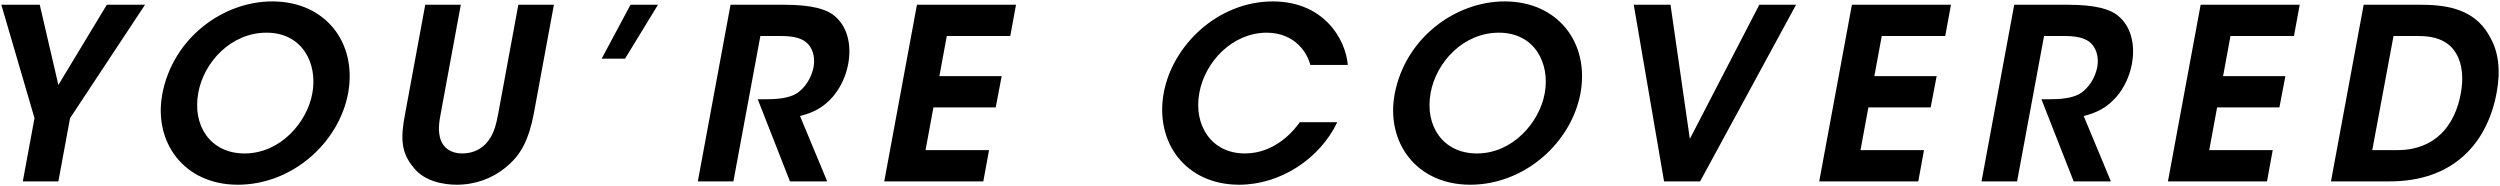
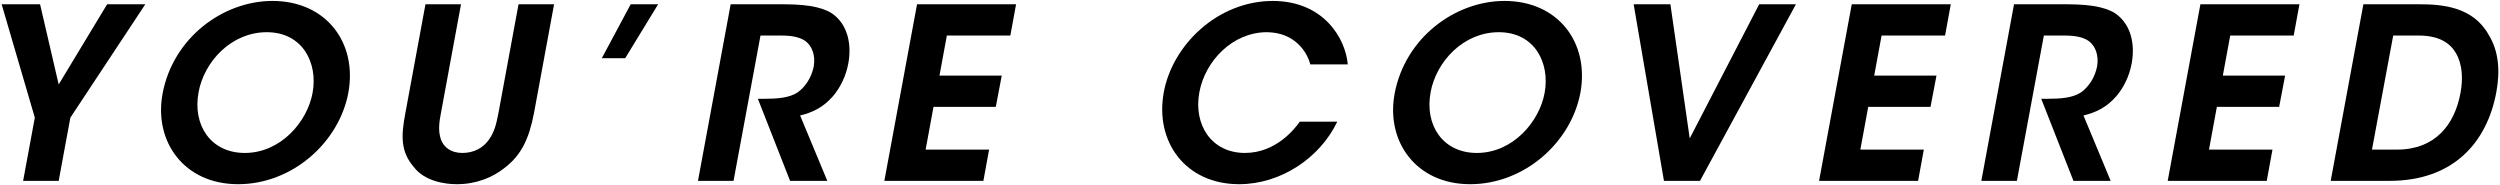
- <svg xmlns="http://www.w3.org/2000/svg" version="1.1" id="nm_quote" x="0px" y="0px" viewBox="0 0 942 70" enable-background="new 0 0 942 70" xml:space="preserve">
-   <polygon points="21.995,32.01 14.98,1.79 0.5,1.79 13.001,44.511 8.594,68.345 21.995,68.345 26.402,44.511 54.643,1.79  40.253,1.79 " />
-   <path d="M102.581,0.531c-18.528,0-37.505,13.76-41.462,35.076v0.09c-3.238,17.808,8.095,33.907,28.511,33.907  c20.326,0,38.044-15.649,41.551-34.536C134.6,16.181,122.728,0.531,102.581,0.531z M117.691,35.158  c-1.979,10.973-12.052,22.665-25.543,22.665c-12.951,0-19.697-10.612-17.448-22.754v-0.09c2.159-11.692,12.412-22.665,25.723-22.665  C114.003,12.313,119.76,24.005,117.691,35.158z" />
-   <path d="M187.754,42.712c-0.72,3.598-1.349,7.105-3.777,10.343c-1.979,2.698-5.306,4.767-9.803,4.767  c-4.407,0-7.015-2.159-8.095-5.037c-1.169-3.328-0.629-6.745,0-10.073l7.555-40.922h-13.401l-7.555,40.922  c-1.709,8.904-1.799,14.66,3.238,20.506c3.957,5.127,11.332,6.385,16.099,6.385c7.375,0,13.581-2.518,18.347-6.385  c5.936-4.677,8.904-10.613,10.793-20.506L208.71,1.79h-13.401L187.754,42.712z" />
-   <polygon points="226.698,22.117 235.512,22.117 247.924,1.79 237.581,1.79 " />
-   <path d="M314.478,6.017c-3.058-2.608-8.724-4.227-19.067-4.227h-20.146l-12.322,66.555h13.401l10.163-54.773h7.825  c3.777,0,6.925,0.54,9.084,2.069c2.608,1.889,3.867,5.576,3.148,9.624c-0.81,4.047-3.058,7.555-6.026,9.713  c-3.238,2.159-8.005,2.428-12.412,2.428h-2.608l12.142,30.939h14.03l-10.253-24.643c4.497-1.079,8.634-2.968,12.322-7.195  c2.788-3.238,4.946-7.555,5.846-12.411C320.954,16.72,319.245,9.975,314.478,6.017z" />
-   <polygon points="333.186,68.345 370.51,68.345 372.669,56.563 348.745,56.563 351.713,40.464 375.187,40.464 377.435,28.682  353.962,28.682 356.75,13.572 380.674,13.572 382.832,1.79 345.507,1.79 " />
-   <path d="M477.358,12.313c10.613,0.09,15.2,7.555,16.369,12.142h14.121c-0.81-9.713-8.994-23.834-28.151-23.924  c-21.046,0-37.954,16.729-41.192,34.447c-3.417,18.527,8.095,34.626,28.421,34.626c15.56,0,30.4-9.803,36.965-23.564h-14.12  c-1.709,2.428-8.814,11.782-20.686,11.782c-12.682,0-19.427-10.703-17.178-22.844C454.064,23.196,464.407,12.313,477.358,12.313z" />
-   <path d="M566.938,0.531c-18.528,0-37.505,13.76-41.462,35.076v0.09c-3.238,17.808,8.095,33.907,28.511,33.907  c20.326,0,38.044-15.649,41.551-34.536C598.956,16.181,587.084,0.531,566.938,0.531z M582.048,35.158  c-1.979,10.973-12.052,22.665-25.543,22.665c-12.951,0-19.697-10.612-17.448-22.754v-0.09c2.159-11.692,12.412-22.665,25.723-22.665  C578.36,12.313,584.116,24.005,582.048,35.158z" />
-   <polygon points="636.733,52.336 629.448,1.79 615.597,1.79 627.019,68.345 640.6,68.345 676.755,1.79 662.905,1.79 " />
-   <polygon points="685.481,68.345 722.805,68.345 724.964,56.563 701.04,56.563 704.008,40.464 727.482,40.464 729.73,28.682  706.256,28.682 709.044,13.572 732.968,13.572 735.127,1.79 697.802,1.79 " />
-   <path d="M798.174,6.017c-3.058-2.608-8.724-4.227-19.067-4.227H758.96l-12.322,66.555h13.401l10.163-54.773h7.825  c3.778,0,6.925,0.54,9.084,2.069c2.608,1.889,3.867,5.576,3.148,9.624c-0.81,4.047-3.058,7.555-6.026,9.713  c-3.238,2.159-8.005,2.428-12.412,2.428h-2.608l12.142,30.939h14.03l-10.253-24.643c4.497-1.079,8.634-2.968,12.322-7.195  c2.788-3.238,4.947-7.555,5.846-12.411C804.649,16.72,802.94,9.975,798.174,6.017z" />
-   <polygon points="816.882,68.345 854.206,68.345 856.365,56.563 832.441,56.563 835.409,40.464 858.883,40.464 861.131,28.682  837.658,28.682 840.445,13.572 864.369,13.572 866.528,1.79 829.203,1.79 " />
-   <path d="M937.849,13.303C931.913,2.6,920.041,1.79,911.767,1.79h-21.136l-12.322,66.555h22.125c24.194,0,36.785-14.57,40.293-33.367  C942.256,26.793,941.626,19.418,937.849,13.303z M927.236,35.158c-2.159,11.962-9.533,21.406-23.923,21.406h-9.444l8.005-42.991  h9.533c8.095,0,12.052,3.058,14.12,6.656C927.956,24.365,928.226,29.941,927.236,35.158z" />
+ <svg xmlns="http://www.w3.org/2000/svg" version="1.1" id="nm_quote" x="0px" y="0px" viewBox="0 0 758 56" enable-background="new 0 0 758 56" xml:space="preserve">
+   <polygon points="17.792,25.608 12.149,1.297 0.5,1.297 10.557,35.665 7.012,54.838 17.792,54.838 21.337,35.665 44.056,1.297  32.48,1.297 " />
+   <path d="M82.621,0.284c-14.905,0-30.171,11.07-33.355,28.217v0.072C46.661,42.9,55.778,55.851,72.202,55.851  c16.351,0,30.605-12.589,33.427-27.783C108.378,12.874,98.828,0.284,82.621,0.284z M94.776,28.14  c-1.592,8.827-9.695,18.233-20.548,18.233c-10.419,0-15.845-8.537-14.037-18.305v-0.072c1.736-9.406,9.985-18.233,20.693-18.233  C91.809,9.763,96.44,19.168,94.776,28.14z" />
+   <path d="M151.139,34.218c-0.579,2.894-1.085,5.716-3.039,8.321c-1.592,2.171-4.269,3.835-7.887,3.835  c-3.545,0-5.643-1.736-6.512-4.052c-0.94-2.677-0.506-5.426,0-8.103l6.078-32.92H129l-6.078,32.92  c-1.375,7.163-1.447,11.794,2.605,16.496c3.183,4.124,9.116,5.137,12.951,5.137c5.933,0,10.925-2.026,14.76-5.137  c4.775-3.762,7.163-8.537,8.682-16.496l6.078-32.92h-10.781L151.139,34.218z" />
+   <polygon points="182.468,17.649 189.559,17.649 199.543,1.297 191.223,1.297 " />
+   <path d="M253.084,4.698c-2.46-2.098-7.018-3.4-15.339-3.4h-16.207l-9.912,53.541h10.781l8.176-44.063h6.295  c3.039,0,5.571,0.434,7.308,1.664c2.098,1.519,3.111,4.486,2.532,7.742c-0.651,3.256-2.46,6.078-4.848,7.814  c-2.605,1.736-6.439,1.953-9.985,1.953h-2.098l9.767,24.889h11.287l-8.248-19.825c3.618-0.868,6.946-2.388,9.912-5.788  c2.243-2.605,3.979-6.078,4.703-9.985C258.293,13.308,256.919,7.881,253.084,4.698z" />
+   <polygon points="268.134,54.838 298.16,54.838 299.896,45.36 280.65,45.36 283.038,32.409 301.922,32.409 303.731,22.931  284.847,22.931 287.09,10.775 306.336,10.775 308.072,1.297 278.046,1.297 " />
+   <path d="M384.115,9.763c8.538,0.072,12.228,6.078,13.168,9.767h11.359c-0.651-7.814-7.236-19.174-22.646-19.246  c-16.931,0-30.533,13.458-33.138,27.711c-2.749,14.904,6.512,27.855,22.863,27.855c12.517,0,24.455-7.886,29.737-18.956H394.1  c-1.375,1.953-7.091,9.478-16.641,9.478c-10.202,0-15.628-8.61-13.819-18.377C365.376,18.517,373.696,9.763,384.115,9.763z" />
+   <path d="M456.179,0.284c-14.905,0-30.171,11.07-33.355,28.217v0.072c-2.605,14.326,6.512,27.277,22.936,27.277  c16.351,0,30.605-12.589,33.427-27.783C481.936,12.874,472.386,0.284,456.179,0.284z M468.334,28.14  c-1.592,8.827-9.695,18.233-20.548,18.233c-10.419,0-15.845-8.537-14.037-18.305v-0.072c1.736-9.406,9.985-18.233,20.693-18.233  C465.367,9.763,469.998,19.168,468.334,28.14z" />
+   <polygon points="512.326,41.959 506.466,1.297 495.323,1.297 504.512,54.838 515.437,54.838 544.523,1.297 533.381,1.297 " />
+   <polygon points="551.542,54.838 581.568,54.838 583.304,45.36 564.058,45.36 566.446,32.409 585.33,32.409 587.139,22.931  568.255,22.931 570.498,10.775 589.744,10.775 591.48,1.297 561.454,1.297 " />
+   <path d="M642.199,4.698c-2.46-2.098-7.018-3.4-15.339-3.4h-16.207l-9.912,53.541h10.781l8.176-44.063h6.295  c3.039,0,5.571,0.434,7.308,1.664c2.098,1.519,3.111,4.486,2.532,7.742c-0.651,3.256-2.46,6.078-4.848,7.814  c-2.605,1.736-6.439,1.953-9.985,1.953h-2.098l9.768,24.889h11.287l-8.248-19.825c3.618-0.868,6.946-2.388,9.912-5.788  c2.243-2.605,3.979-6.078,4.703-9.985C647.408,13.308,646.034,7.881,642.199,4.698z" />
+   <polygon points="657.249,54.838 687.275,54.838 689.012,45.36 669.766,45.36 672.154,32.409 691.038,32.409 692.846,22.931  673.963,22.931 676.205,10.775 695.451,10.775 697.188,1.297 667.161,1.297 " />
+   <path d="M754.563,10.558c-4.775-8.61-14.326-9.261-20.982-9.261h-17.003l-9.912,53.541h17.799c19.463,0,29.592-11.721,32.414-26.843  C758.108,21.411,757.602,15.478,754.563,10.558z M746.025,28.14c-1.736,9.623-7.669,17.22-19.246,17.22h-7.597l6.439-34.585h7.669  c6.512,0,9.695,2.46,11.359,5.354C746.604,19.458,746.821,23.944,746.025,28.14z" />
</svg>
